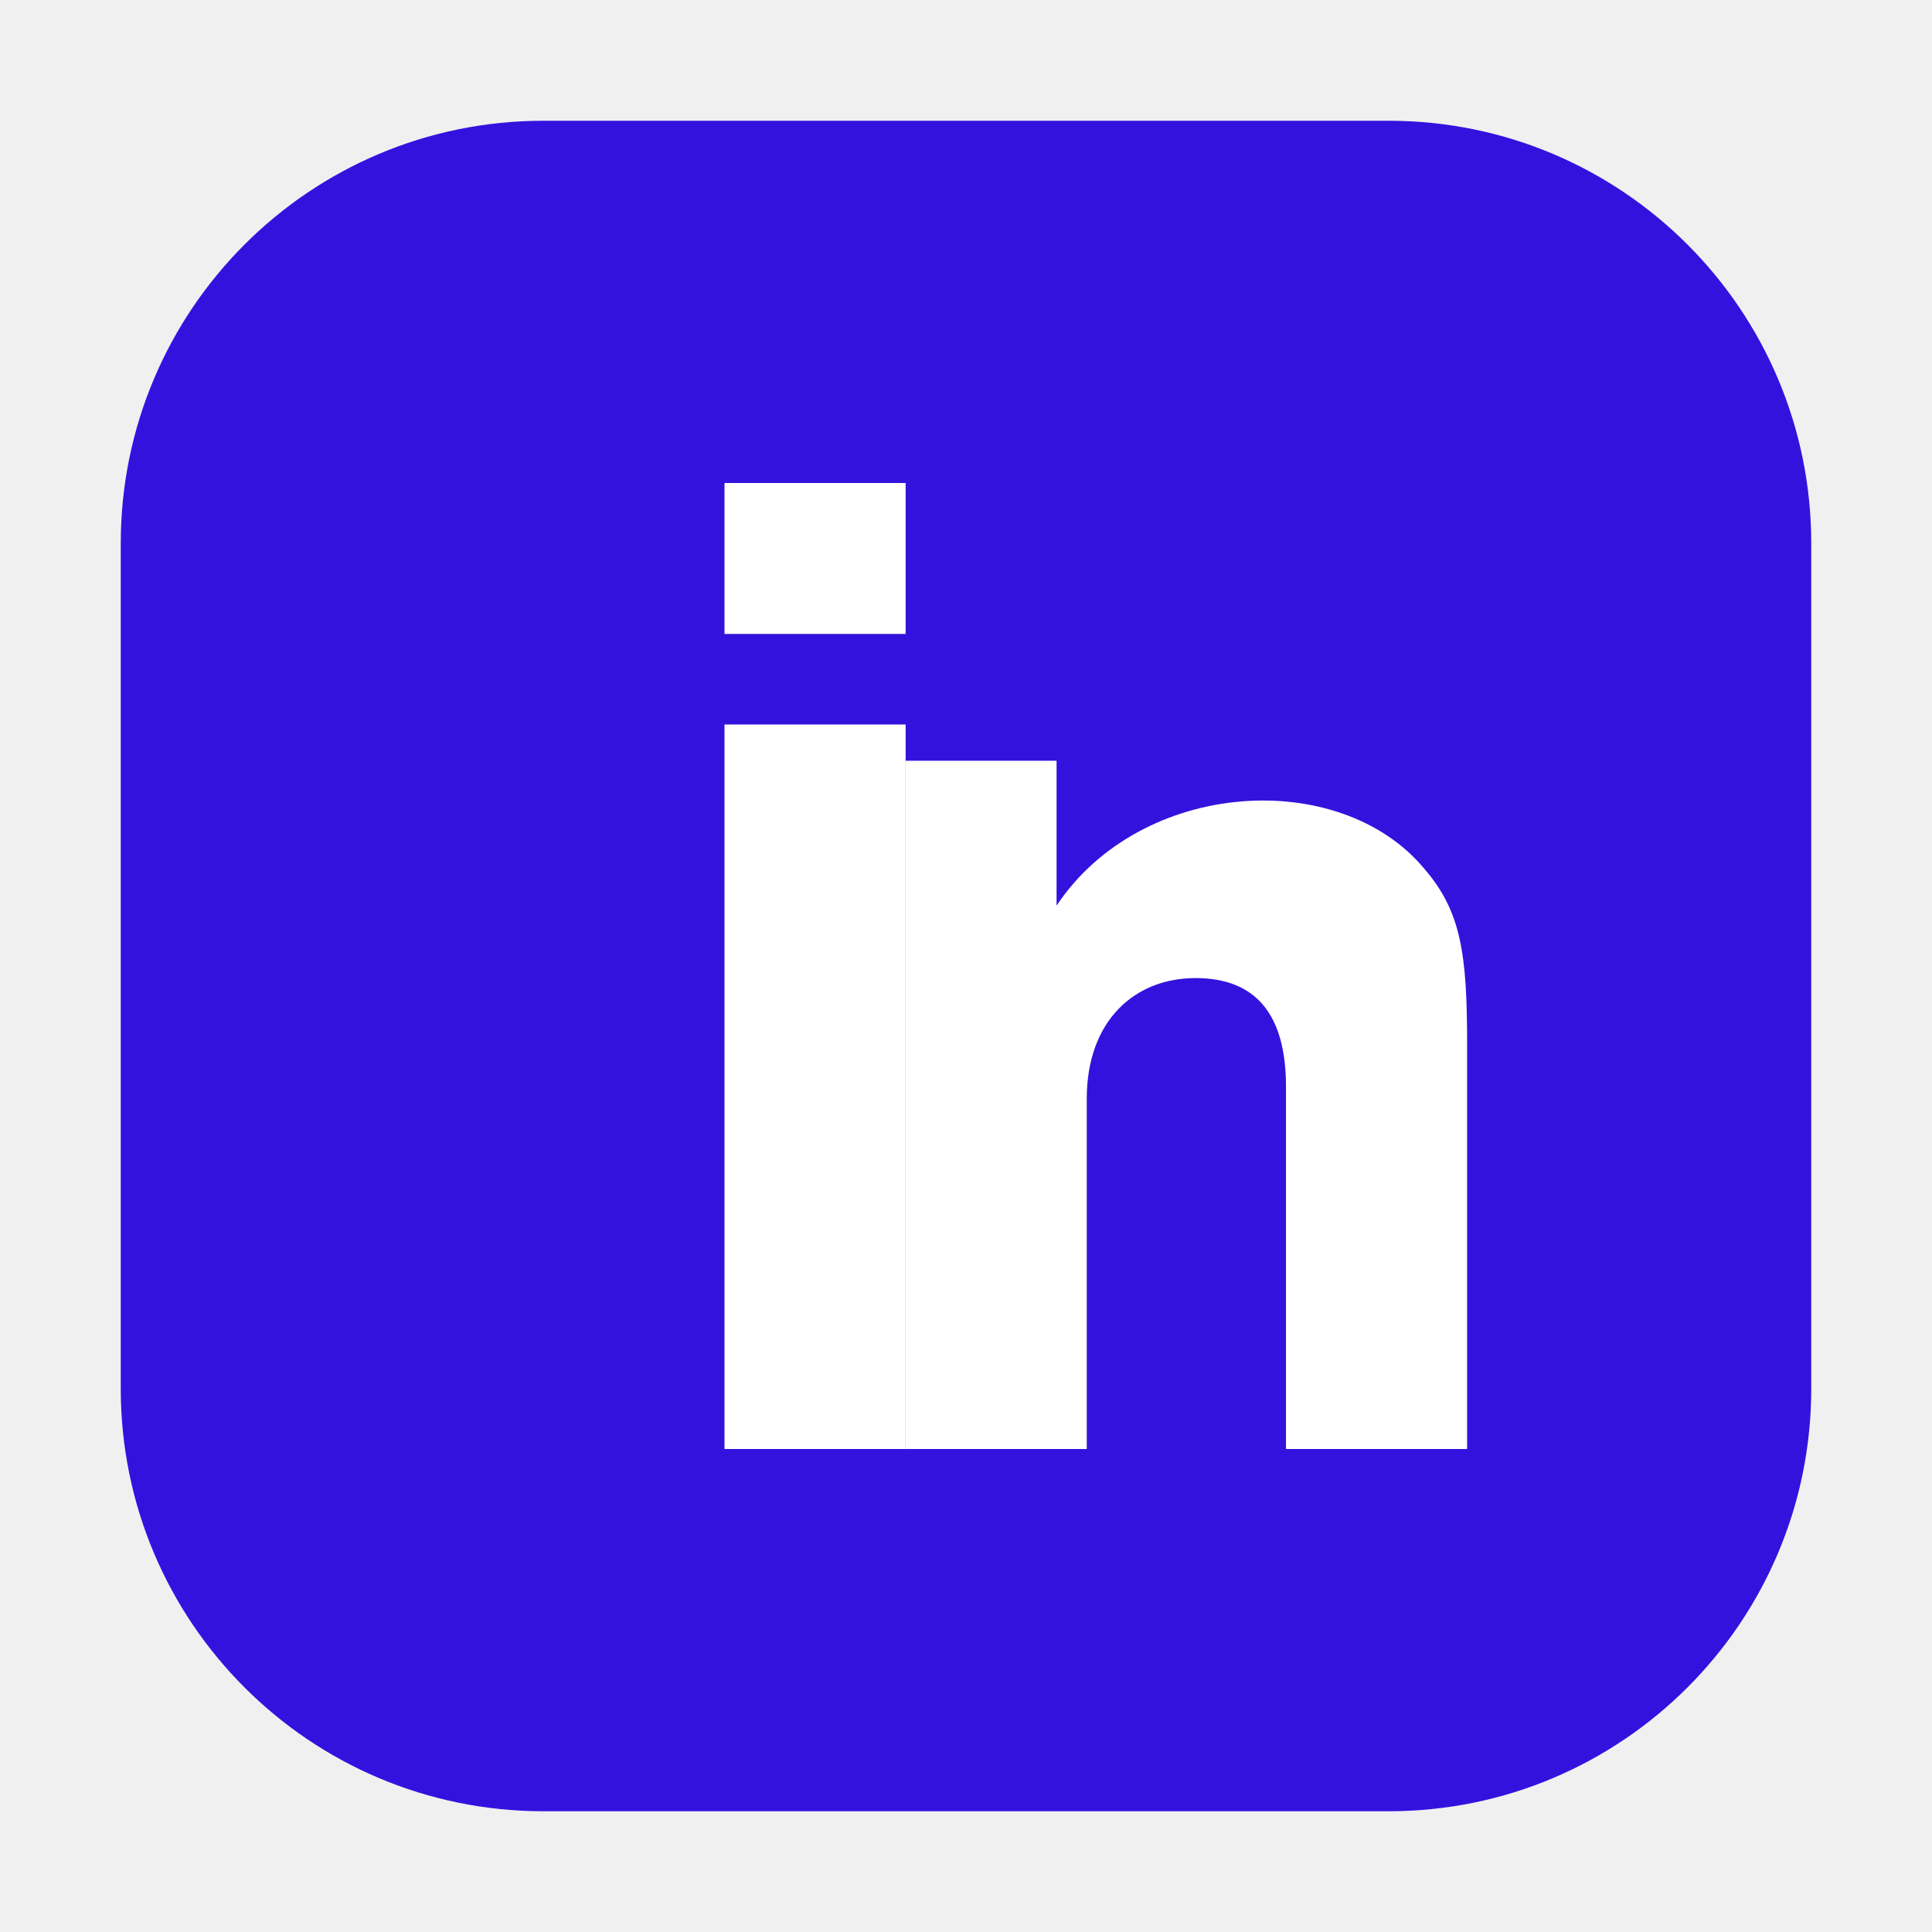
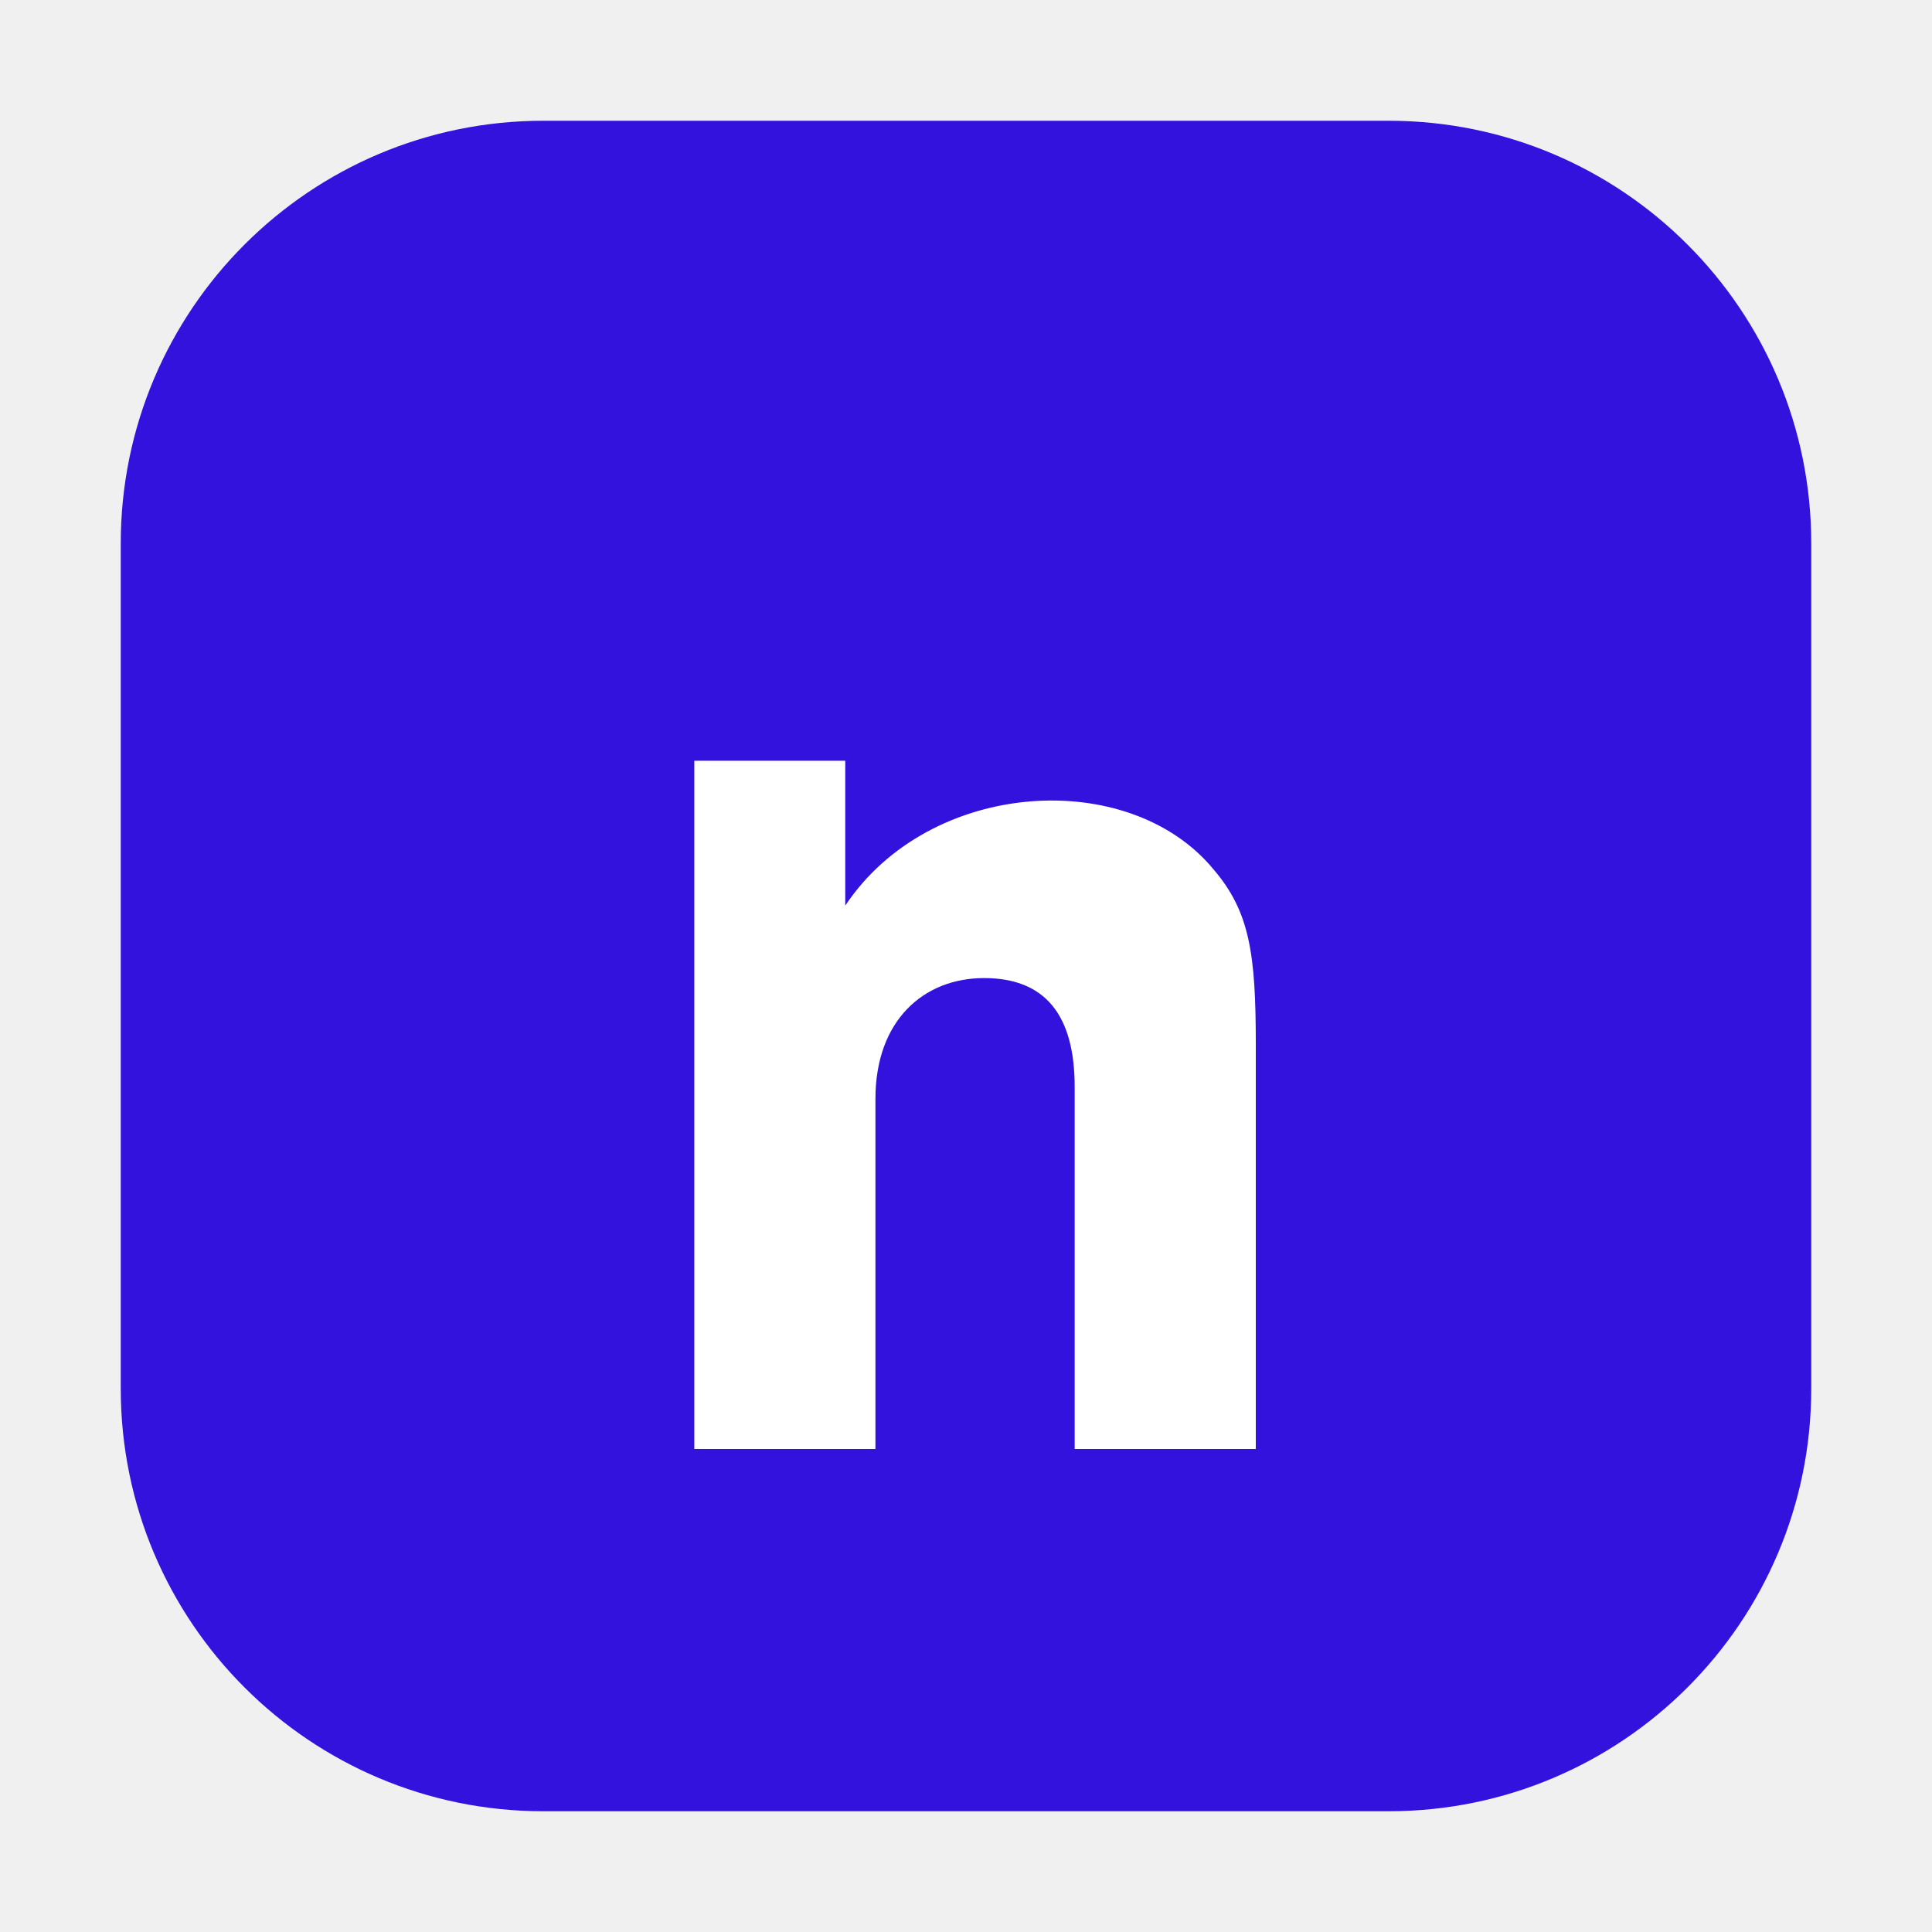
<svg xmlns="http://www.w3.org/2000/svg" viewBox="0 0 32 32" width="32" height="32">
  <rect x="2" y="2" width="28" height="28" rx="7" fill="#3412de" />
-   <path d="M12 12h3v12h-3zM12 8h3v2.5h-3z" fill="#ffffff" />
-   <path d="M17.5 15c1.4-2.1 4.7-2.3 6.1-.6.6.7.7 1.4.7 2.9V24h-3v-6c0-1.2-.5-1.8-1.5-1.8s-1.8.7-1.8 2V24h-3V12.6h2.5z" fill="#ffffff" />
+   <path d="M14 15c1.4-2.1 4.7-2.3 6.1-.6.6.7.7 1.4.7 2.9V24h-3v-6c0-1.2-.5-1.8-1.5-1.8s-1.8.7-1.8 2V24h-3V12.6h2.5z" fill="#ffffff" />
</svg>
